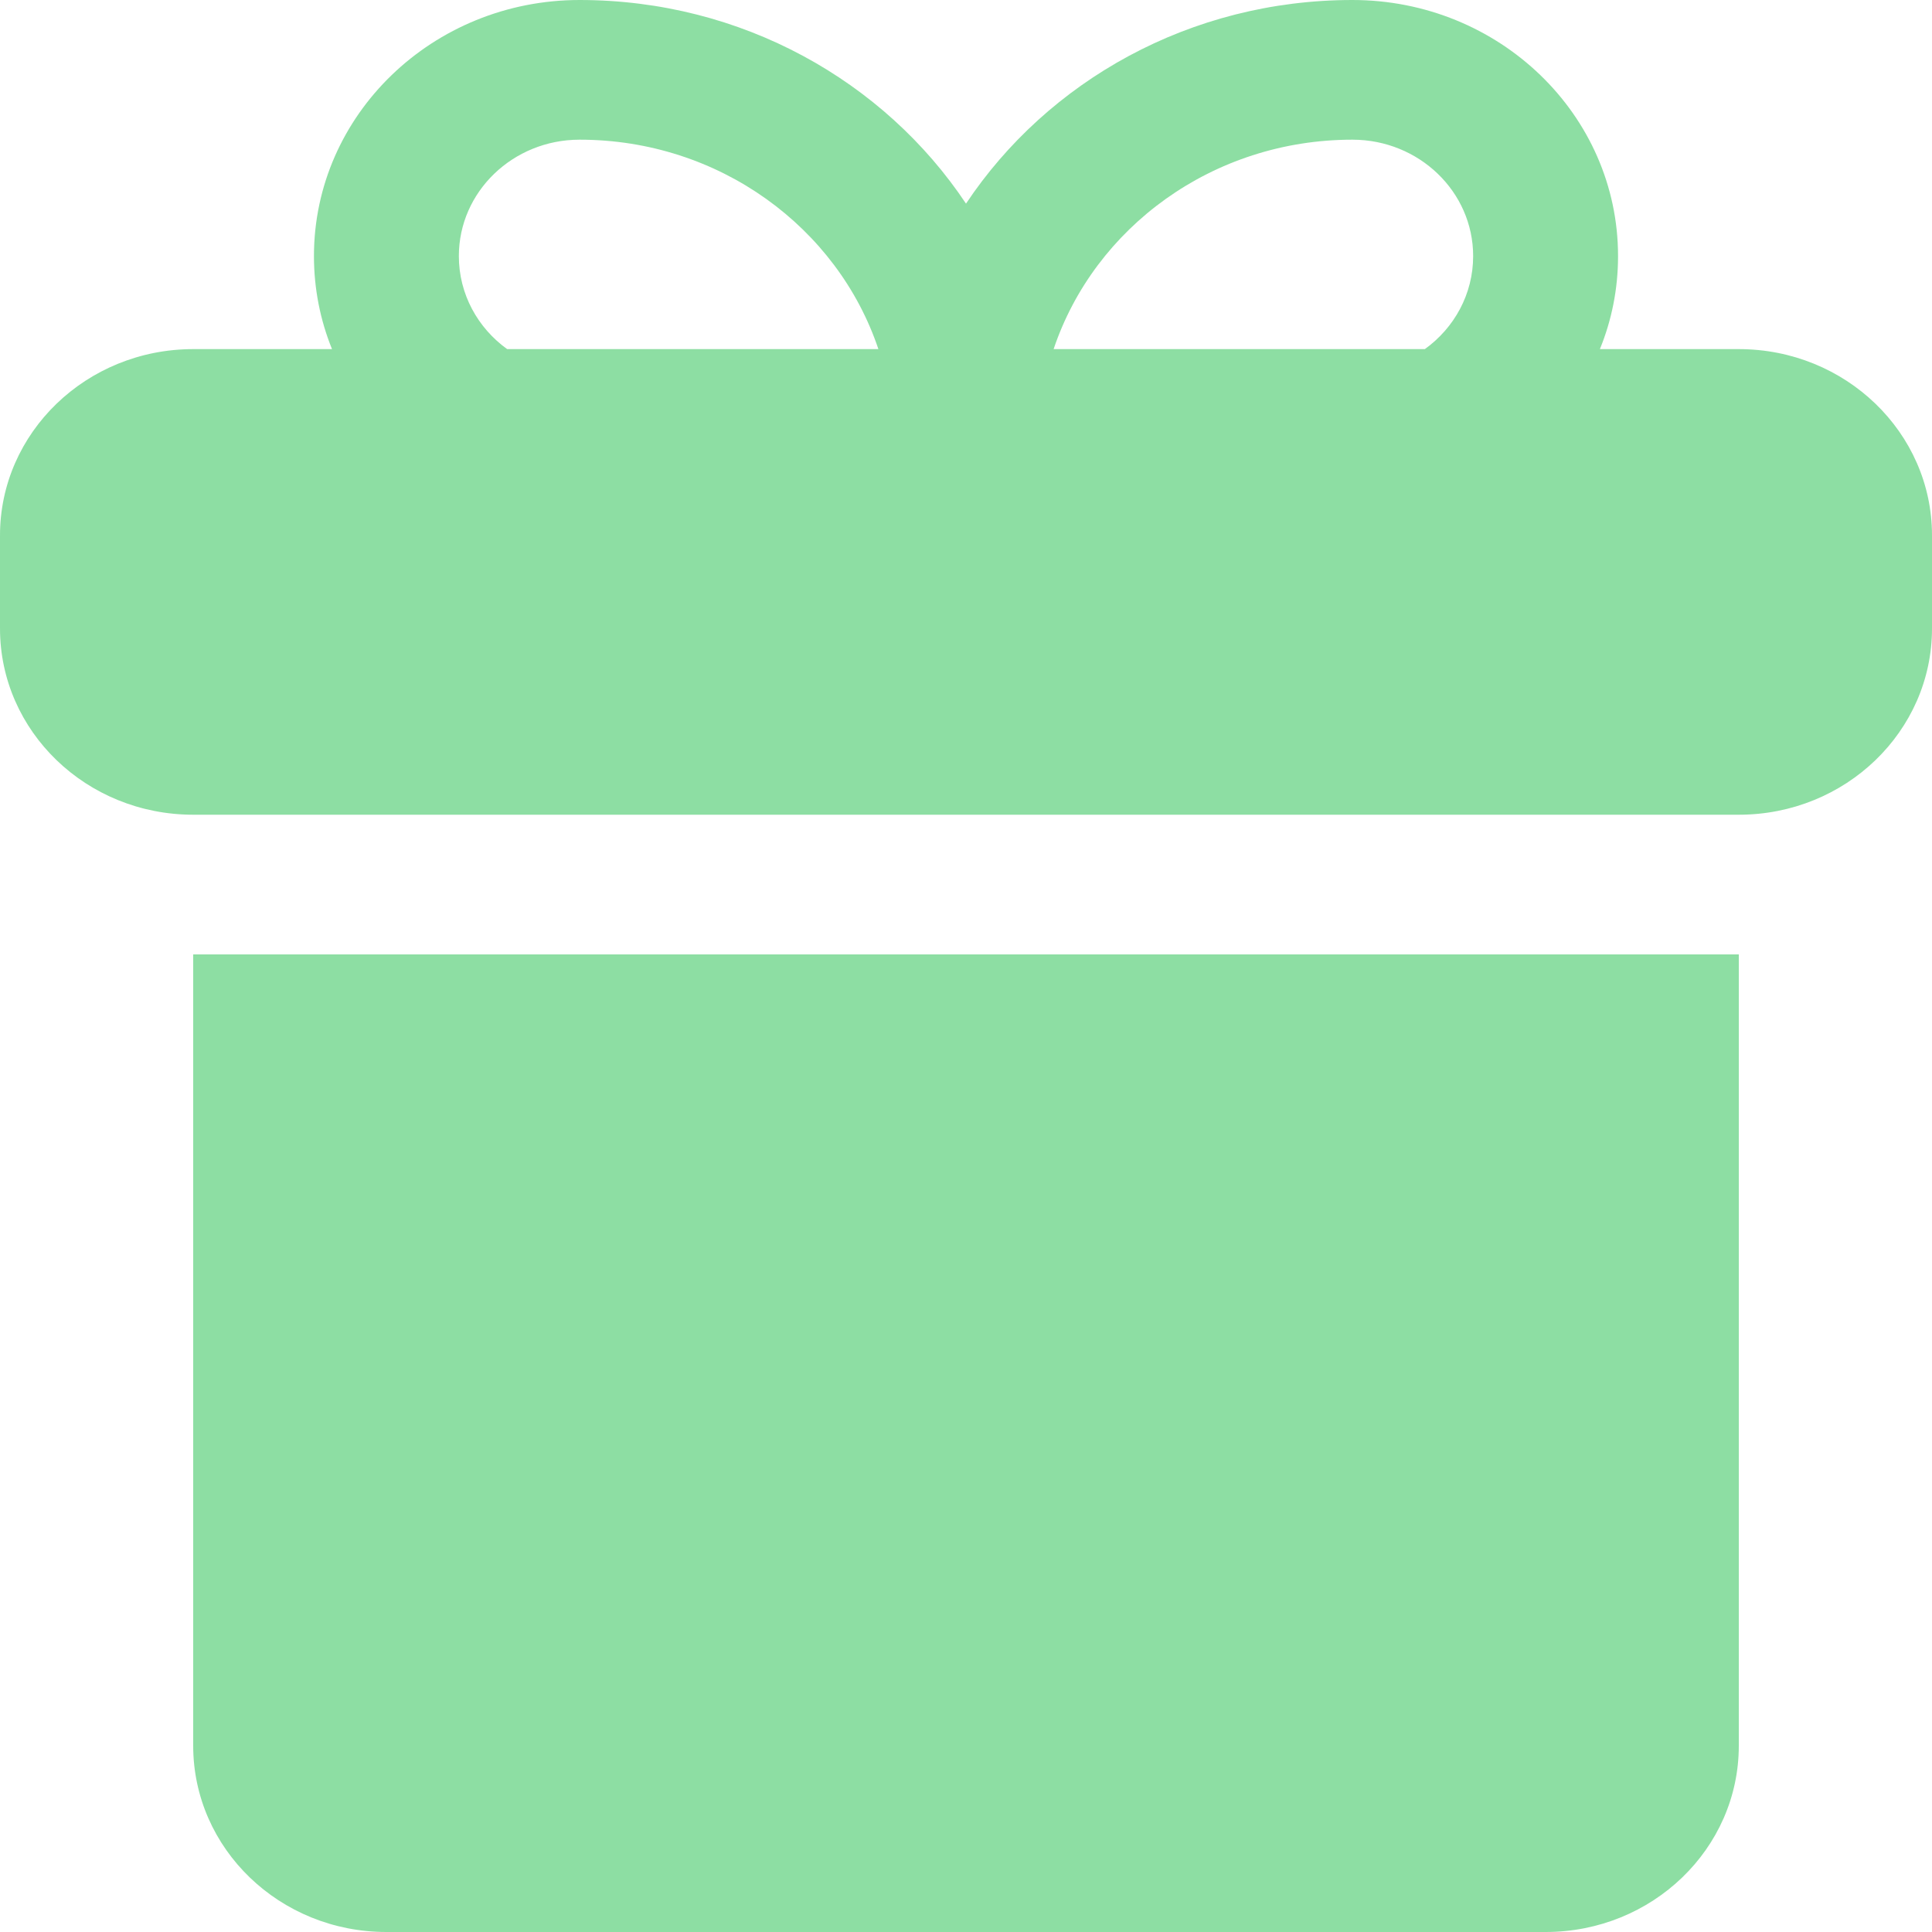
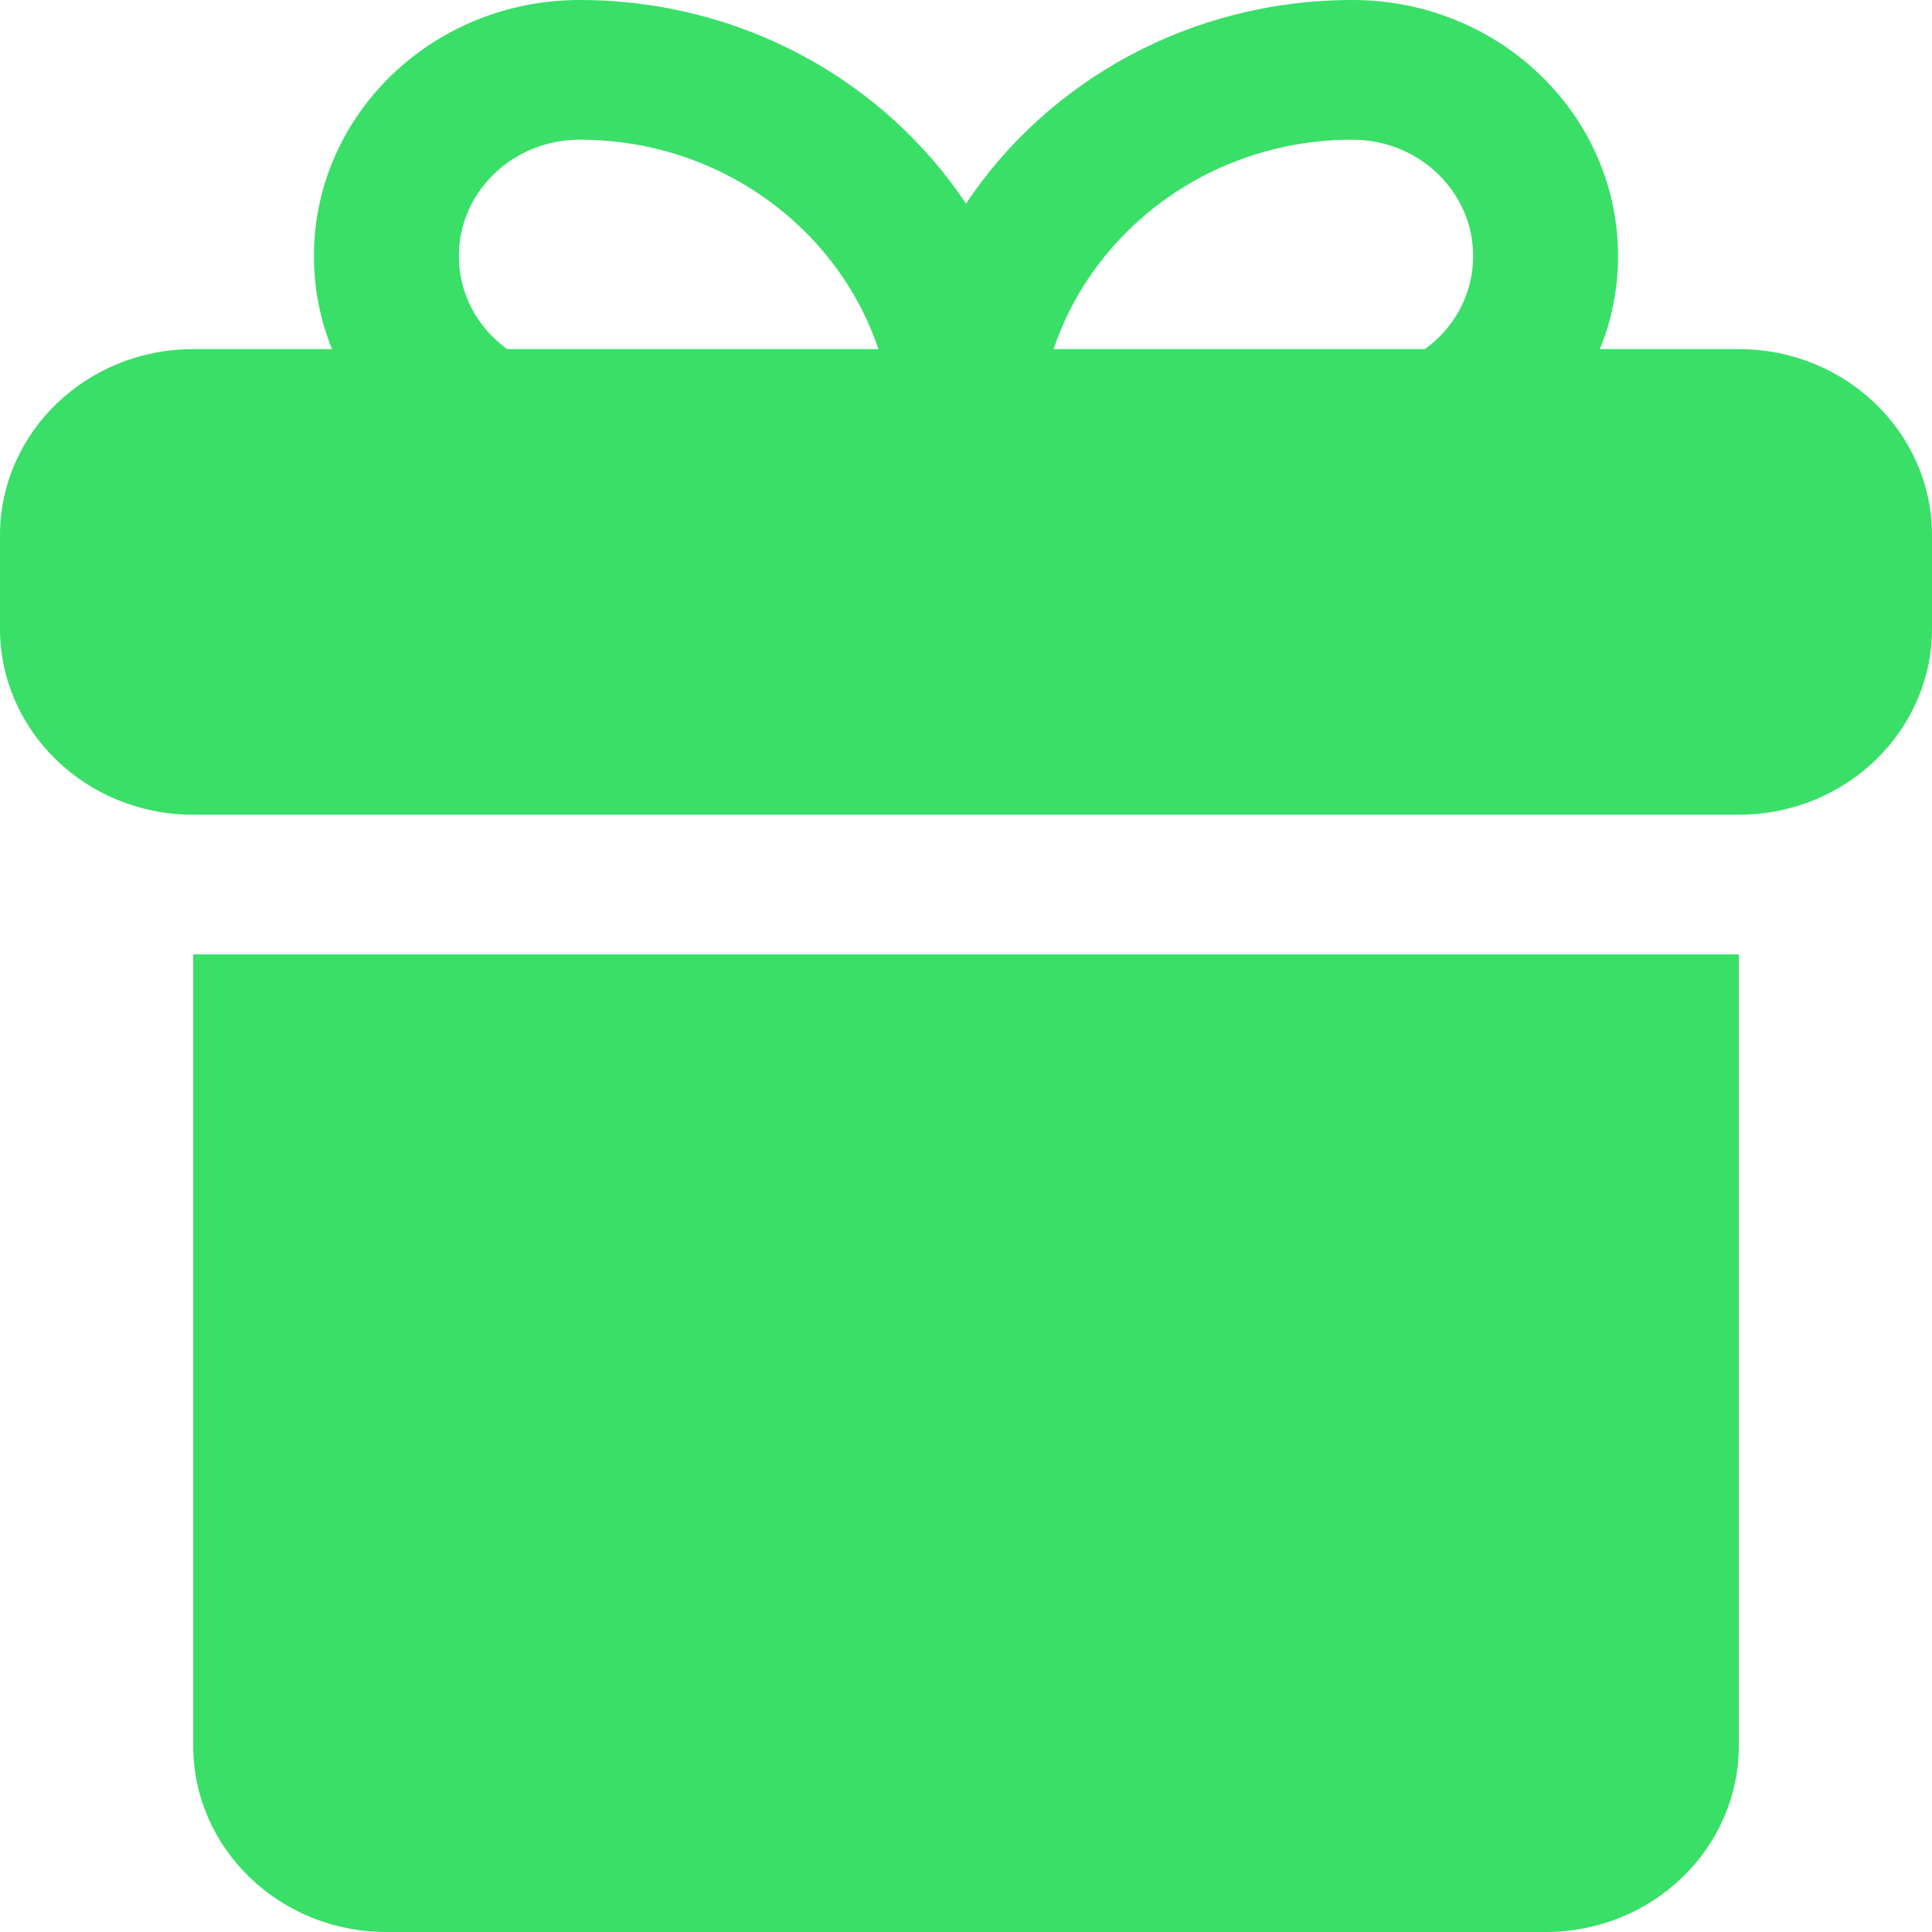
<svg xmlns="http://www.w3.org/2000/svg" width="20" height="20" viewBox="0 0 20 20" fill="none">
-   <path fill-rule="evenodd" clip-rule="evenodd" d="M16.562 3.614H18C19.105 3.614 20 4.478 20 5.542V6.506C20 7.571 19.105 8.434 18 8.434H2C0.895 8.434 0 7.571 0 6.506V5.542C0 4.478 0.895 3.614 2 3.614H3.437C3.316 3.316 3.25 2.991 3.25 2.651C3.25 1.187 4.481 0 6 0C7.679 0 9.155 0.84 10 2.108C10.845 0.84 12.32 0 14 0C15.519 0 16.75 1.187 16.75 2.651C16.75 2.991 16.684 3.316 16.562 3.614ZM5.25 3.614H9.093C8.671 2.356 7.446 1.446 6 1.446C5.31 1.446 4.75 1.985 4.75 2.651C4.75 3.045 4.946 3.395 5.25 3.614ZM14.75 3.614C15.054 3.395 15.25 3.045 15.25 2.651C15.25 1.985 14.69 1.446 14 1.446C12.554 1.446 11.329 2.356 10.907 3.614H14.75ZM18 9.88H2V18.072C2 19.137 2.895 20 4 20H16C17.105 20 18 19.137 18 18.072V9.88Z" fill="#1DBE49" fill-opacity="0.5" />
+   <path fill-rule="evenodd" clip-rule="evenodd" d="M16.562 3.614H18C19.105 3.614 20 4.478 20 5.542V6.506C20 7.571 19.105 8.434 18 8.434H2C0.895 8.434 0 7.571 0 6.506V5.542C0 4.478 0.895 3.614 2 3.614H3.437C3.316 3.316 3.25 2.991 3.25 2.651C3.25 1.187 4.481 0 6 0C7.679 0 9.155 0.84 10 2.108C10.845 0.84 12.32 0 14 0C15.519 0 16.75 1.187 16.75 2.651C16.75 2.991 16.684 3.316 16.562 3.614ZM5.25 3.614H9.093C8.671 2.356 7.446 1.446 6 1.446C5.31 1.446 4.75 1.985 4.75 2.651C4.75 3.045 4.946 3.395 5.25 3.614ZM14.75 3.614C15.054 3.395 15.25 3.045 15.25 2.651C15.25 1.985 14.69 1.446 14 1.446C12.554 1.446 11.329 2.356 10.907 3.614H14.75ZM18 9.88H2V18.072C2 19.137 2.895 20 4 20H16C17.105 20 18 19.137 18 18.072V9.88Z" fill="#39DF67" />
</svg>
